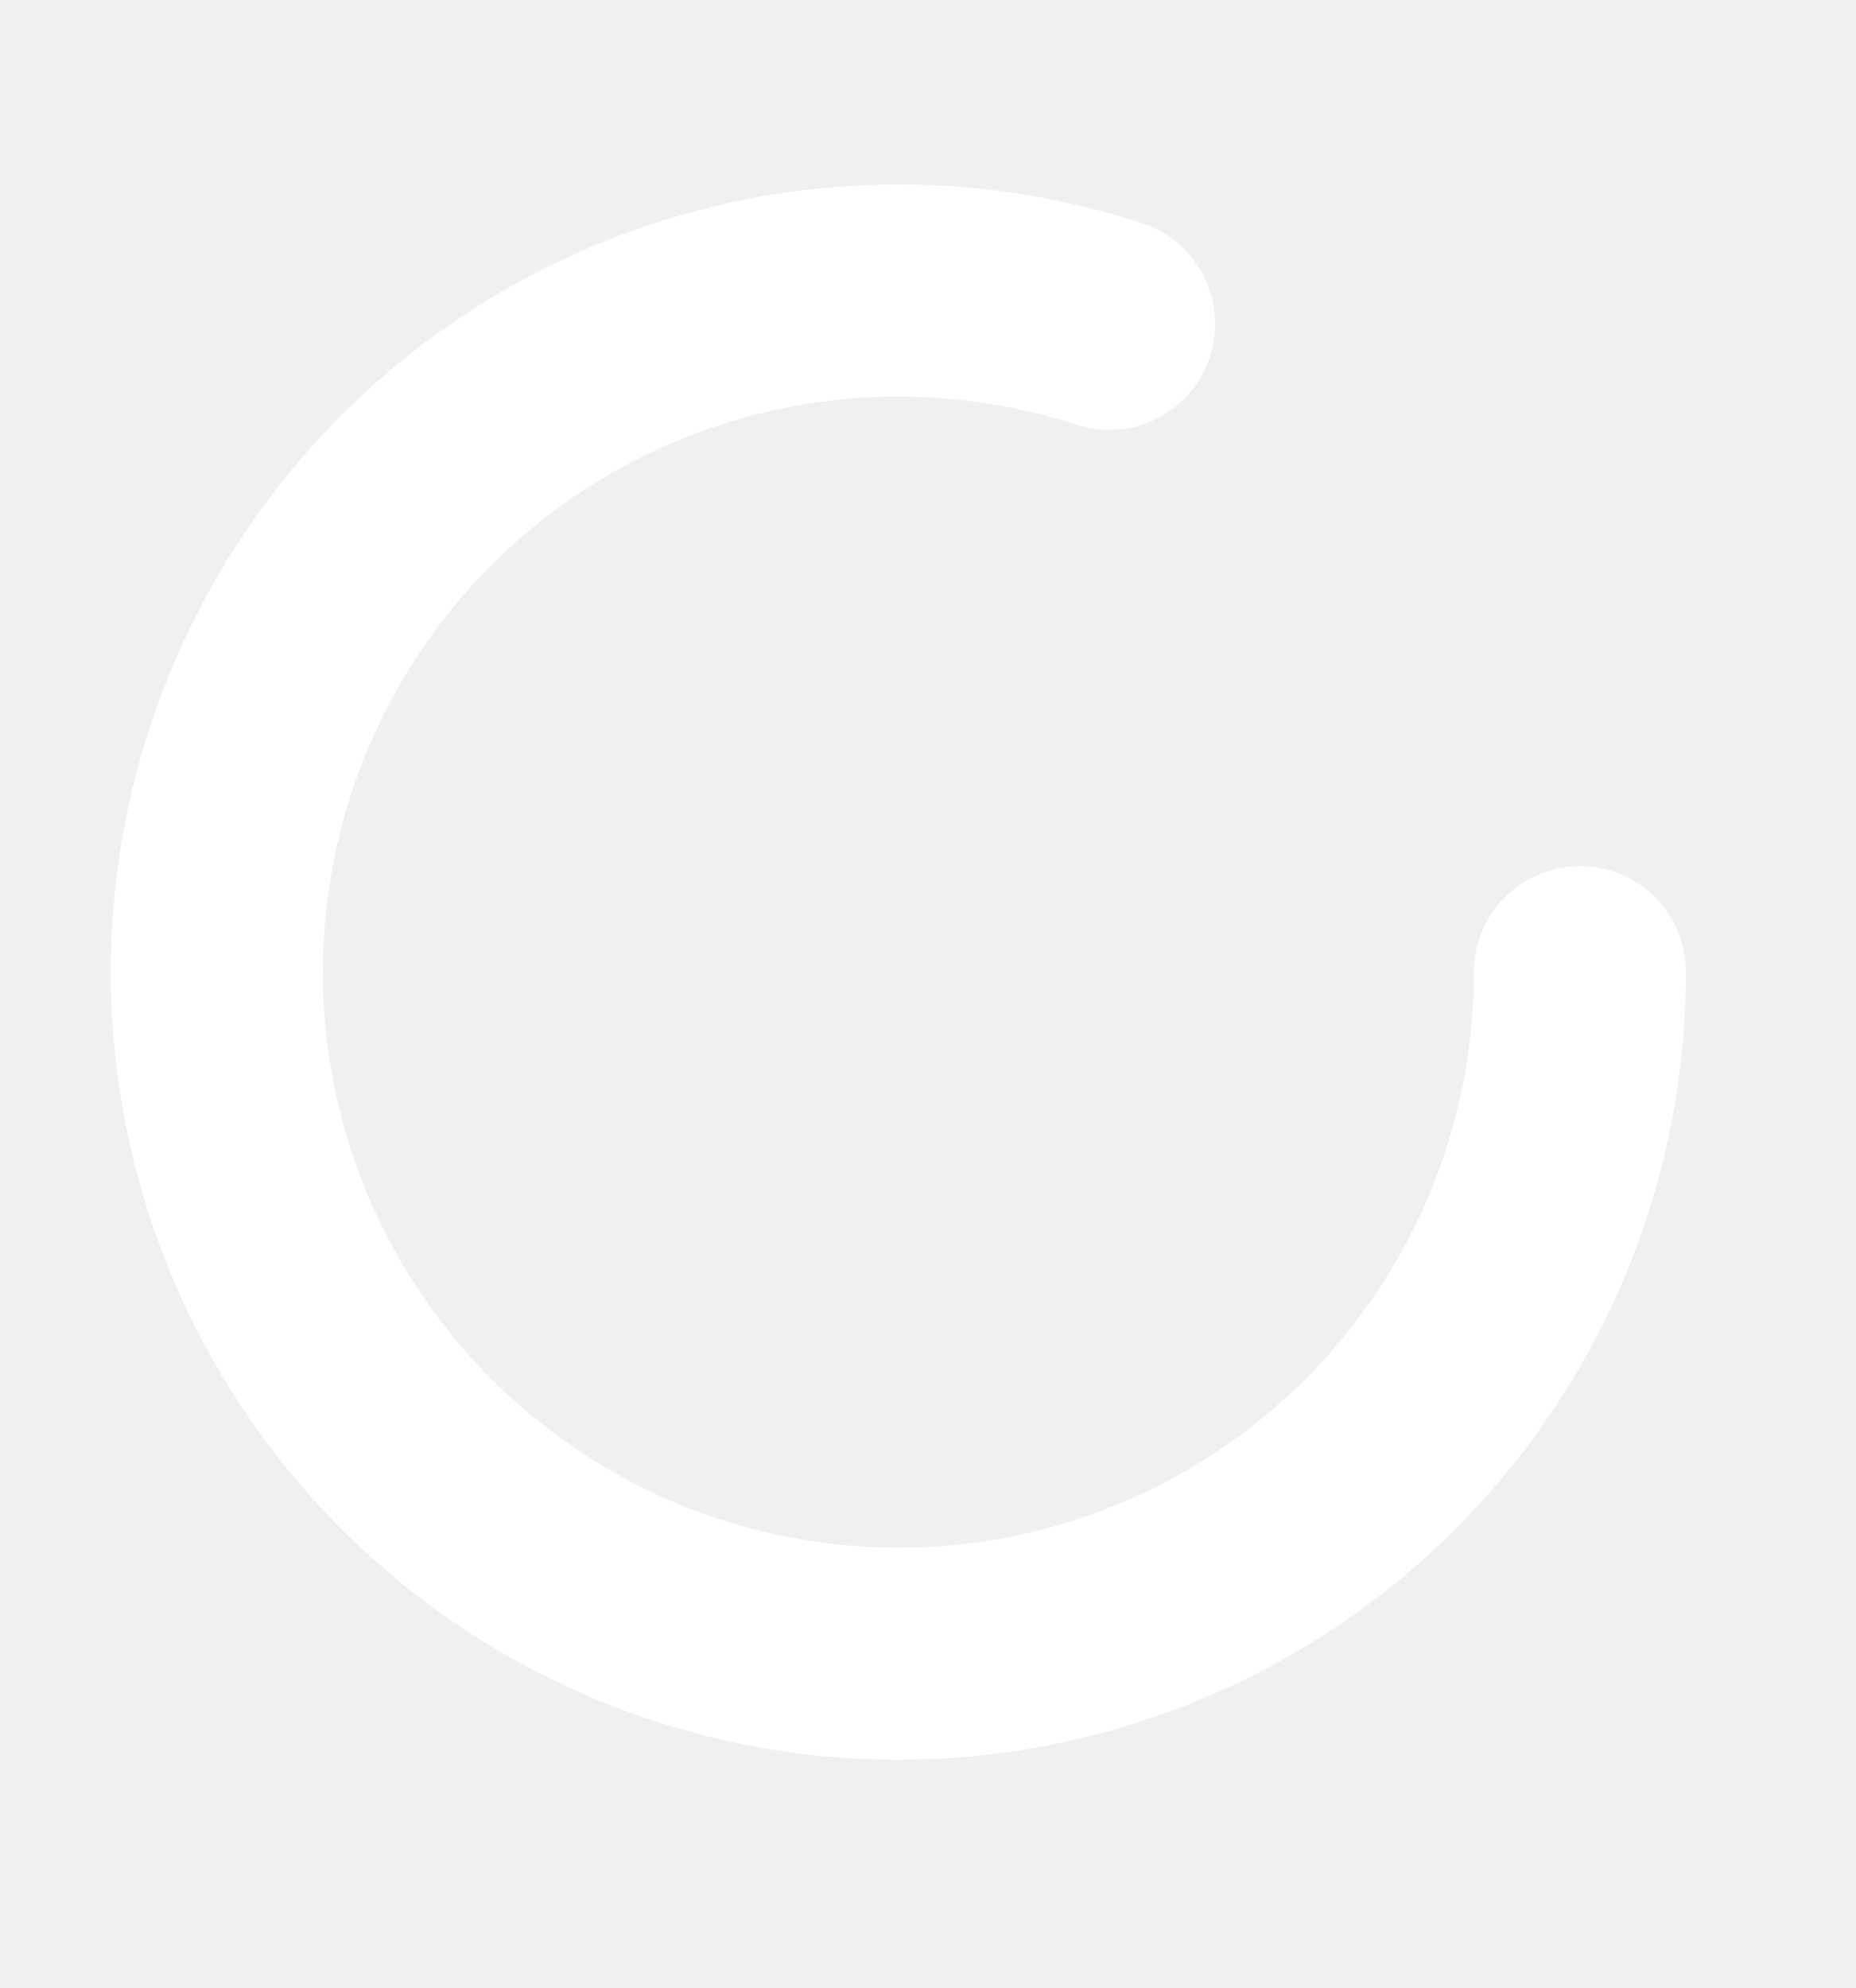
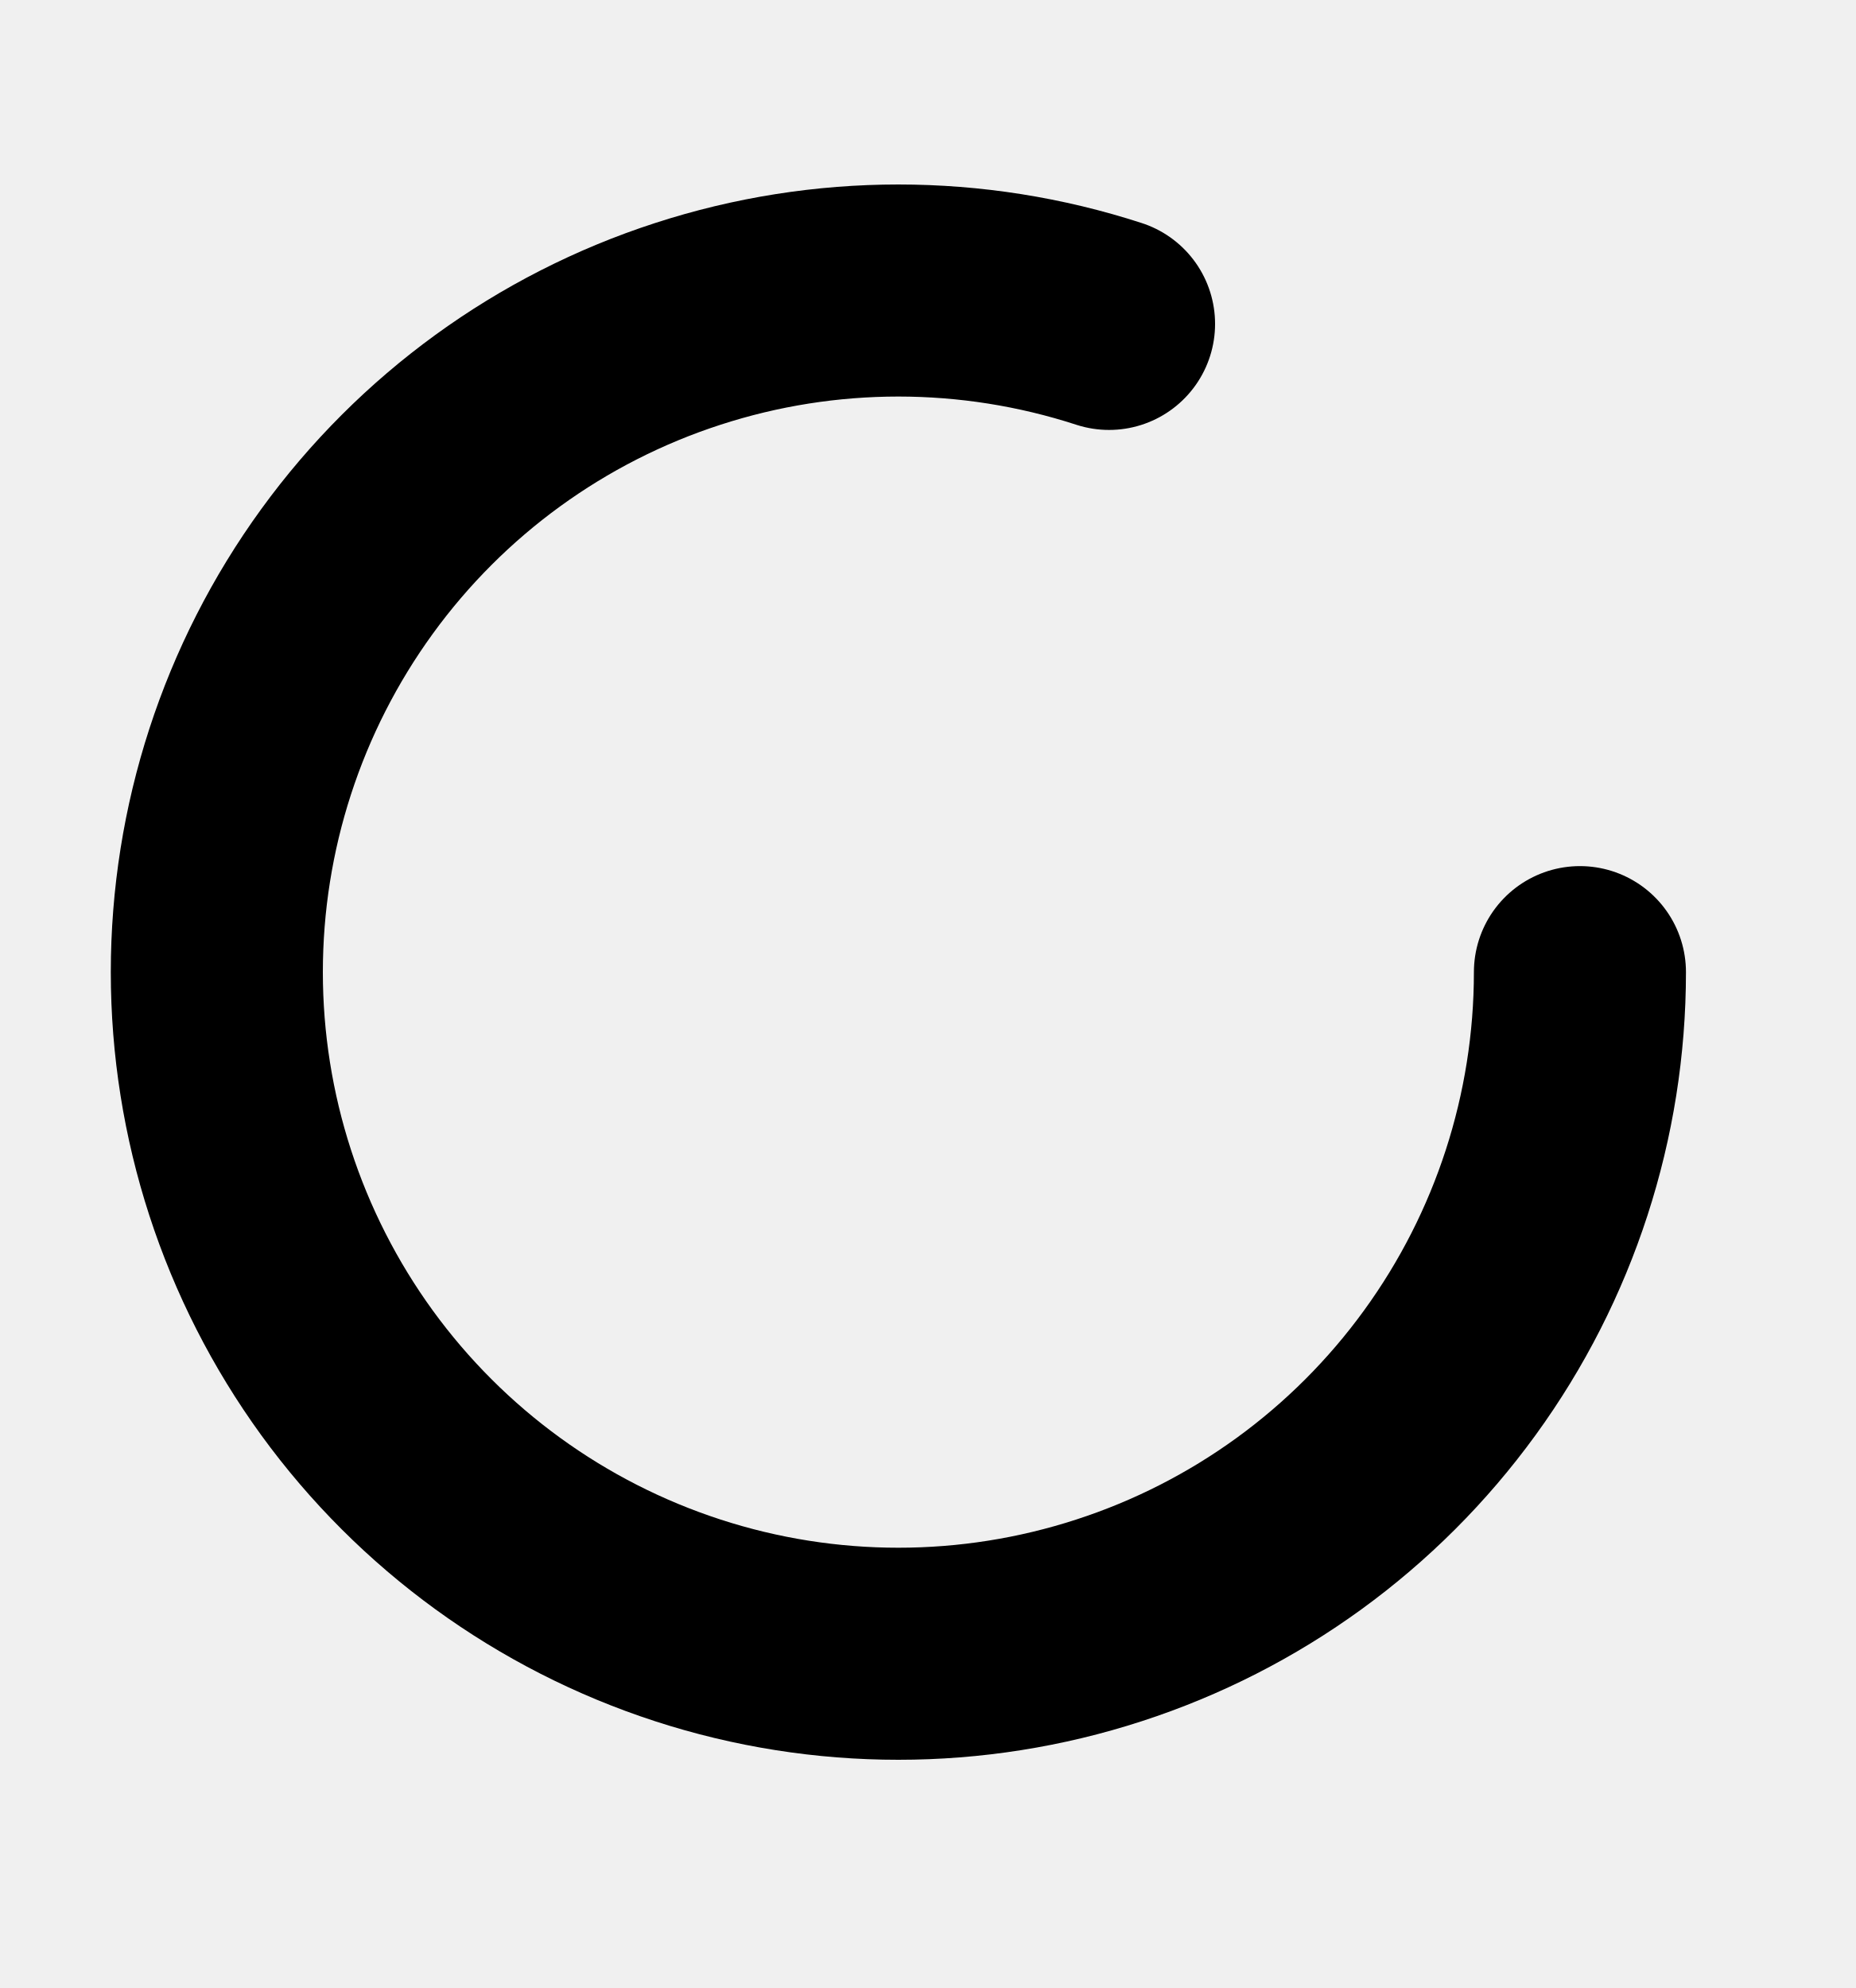
<svg xmlns="http://www.w3.org/2000/svg" width="14" height="15" viewBox="0 0 14 15" fill="none">
  <g clip-path="url(#clip0_4279_395)">
-     <path d="M11.921 7.335C11.921 8.421 11.578 9.479 10.939 10.358C10.301 11.237 9.401 11.891 8.368 12.226C7.335 12.562 6.222 12.562 5.189 12.226C4.156 11.89 3.256 11.236 2.618 10.358C1.98 9.479 1.636 8.421 1.636 7.335C1.636 6.249 1.98 5.191 2.618 4.312C3.256 3.433 4.156 2.779 5.189 2.444C6.222 2.108 7.335 2.108 8.368 2.444" stroke="white" stroke-width="1.6" stroke-linecap="round" stroke-linejoin="round" />
+     <path d="M11.921 7.335C11.921 8.421 11.578 9.479 10.939 10.358C10.301 11.237 9.401 11.891 8.368 12.226C7.335 12.562 6.222 12.562 5.189 12.226C4.156 11.89 3.256 11.236 2.618 10.358C1.98 9.479 1.636 8.421 1.636 7.335C1.636 6.249 1.98 5.191 2.618 4.312C3.256 3.433 4.156 2.779 5.189 2.444C6.222 2.108 7.335 2.108 8.368 2.444" stroke="currentColor" stroke-width="1.6" stroke-linecap="round" stroke-linejoin="round" />
  </g>
  <defs>
    <clipPath id="clip0_4279_395">
-       <rect width="13.714" height="13.714" fill="white" transform="translate(0.142822 0.422852)" />
+       <rect width="13.714" height="13.714" fill="currentColor" transform="translate(0.142822 0.422852)" />
    </clipPath>
  </defs>
</svg>
